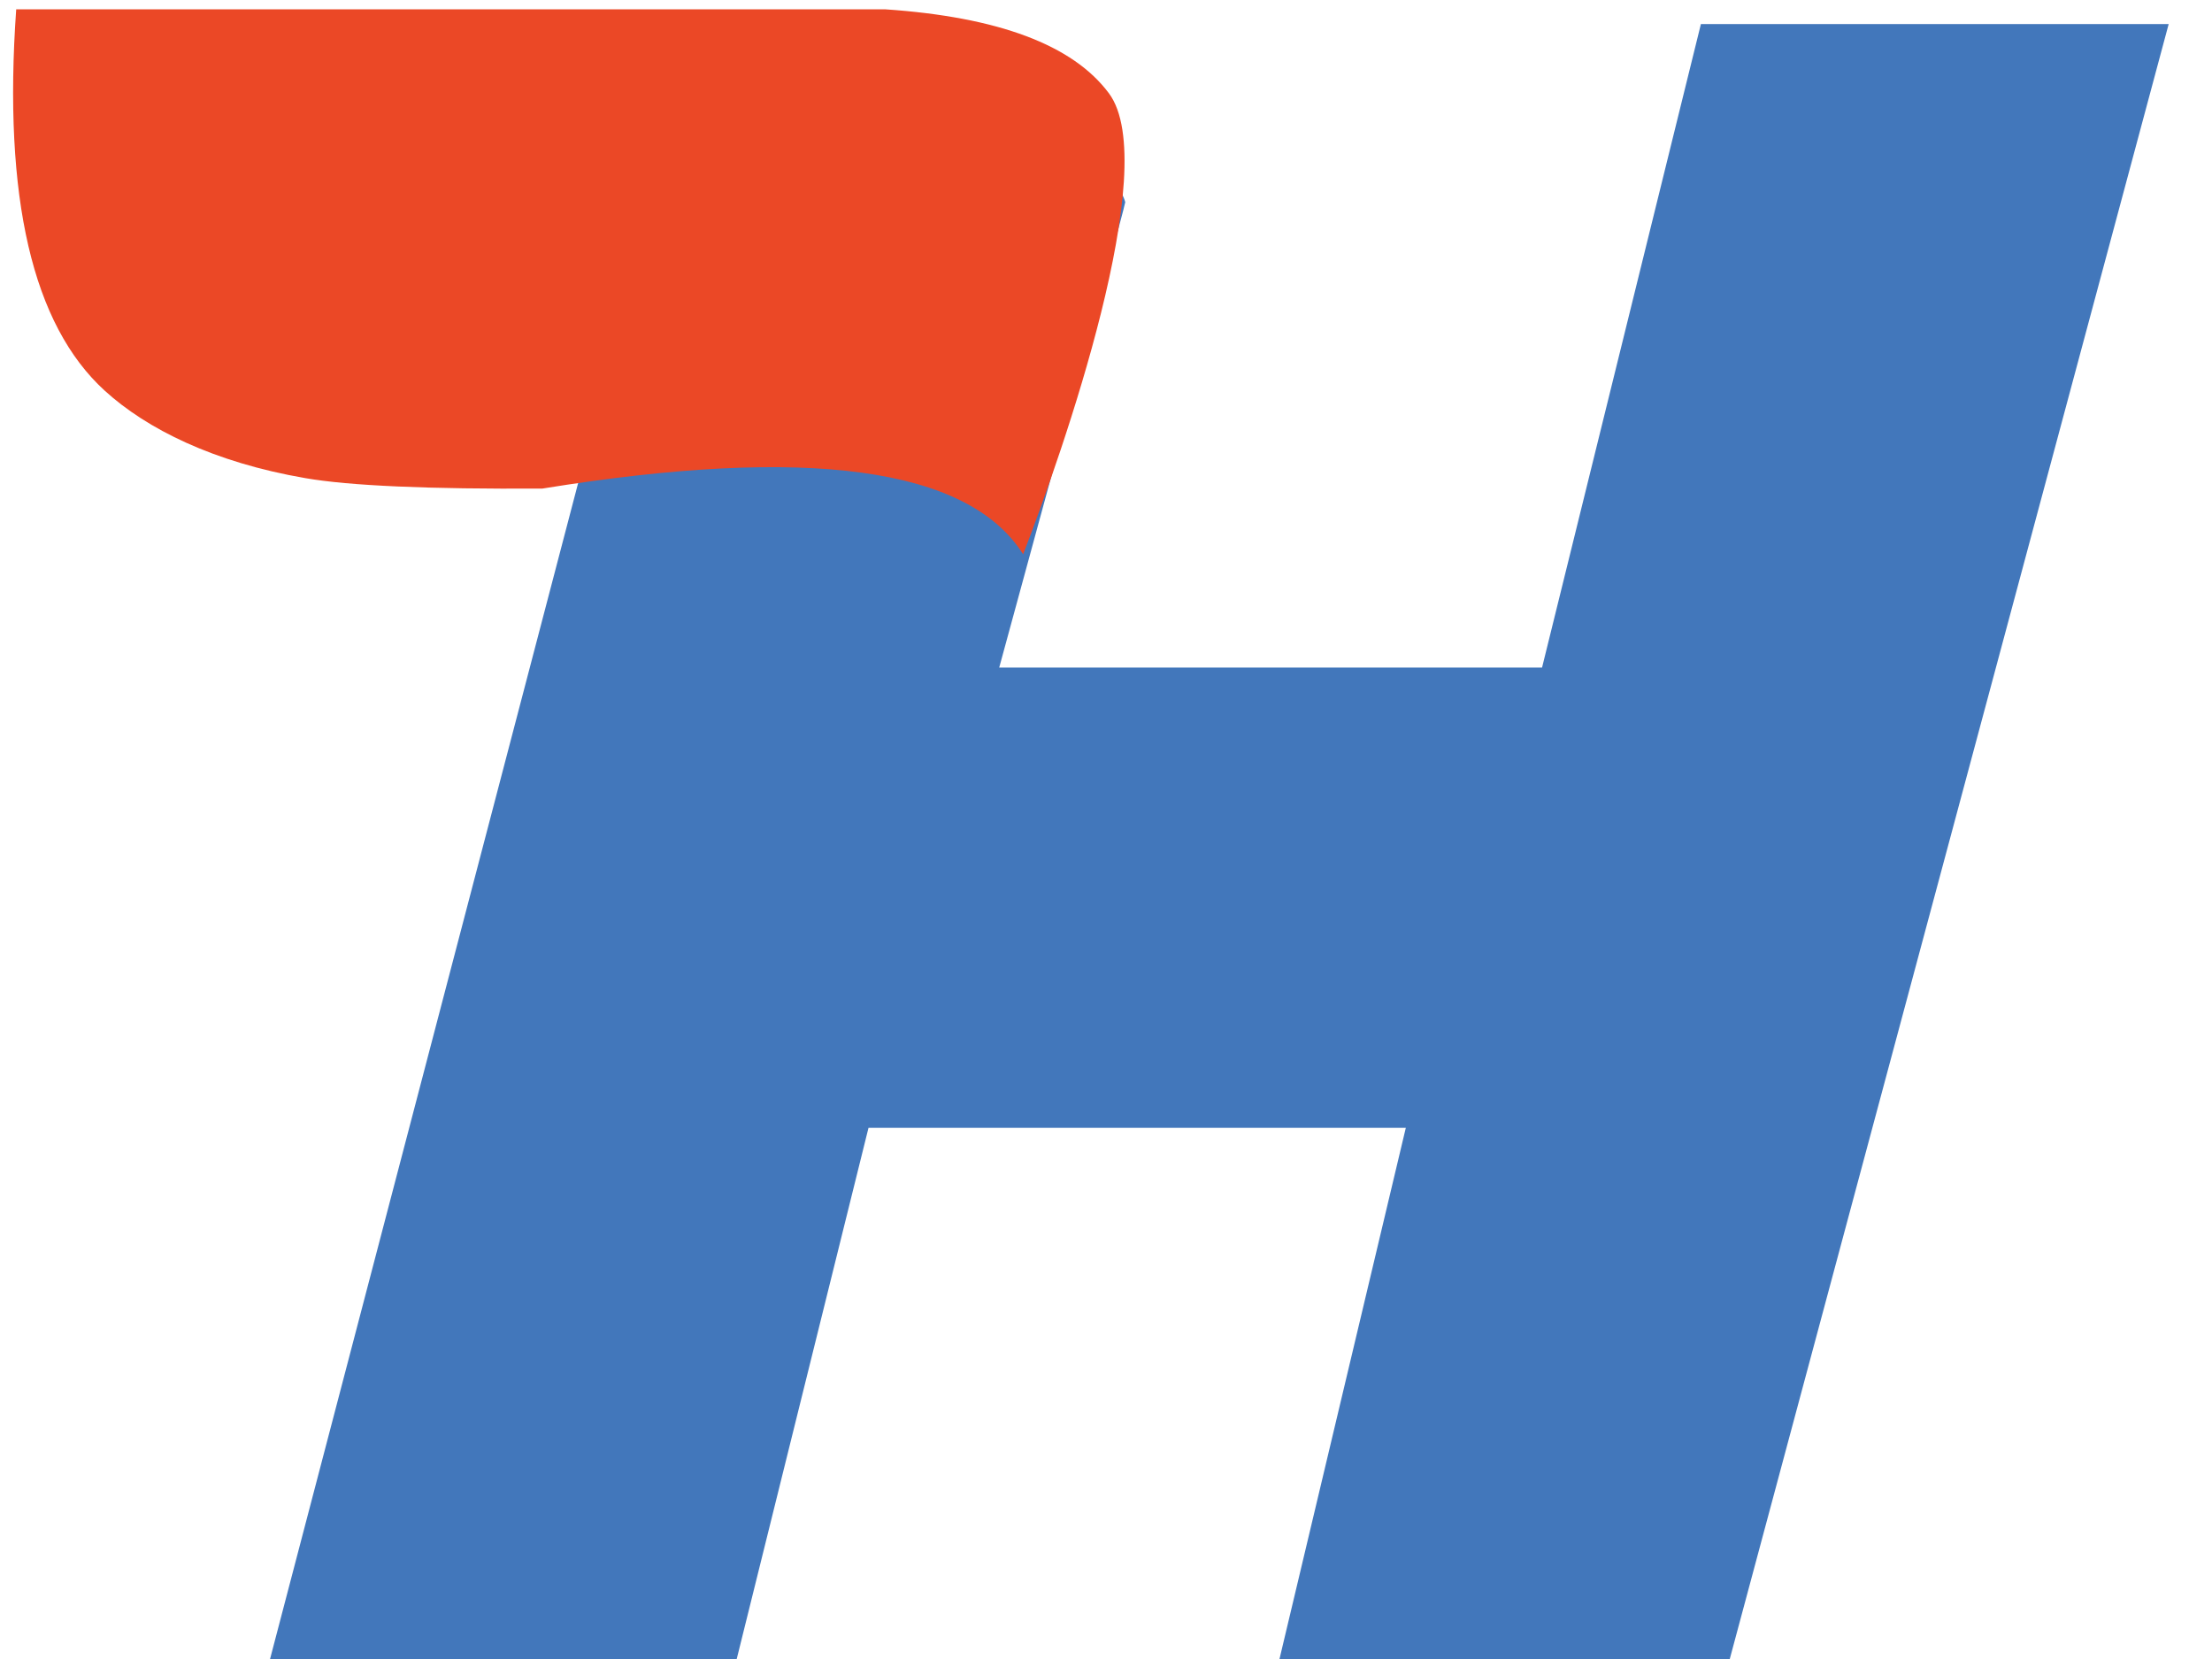
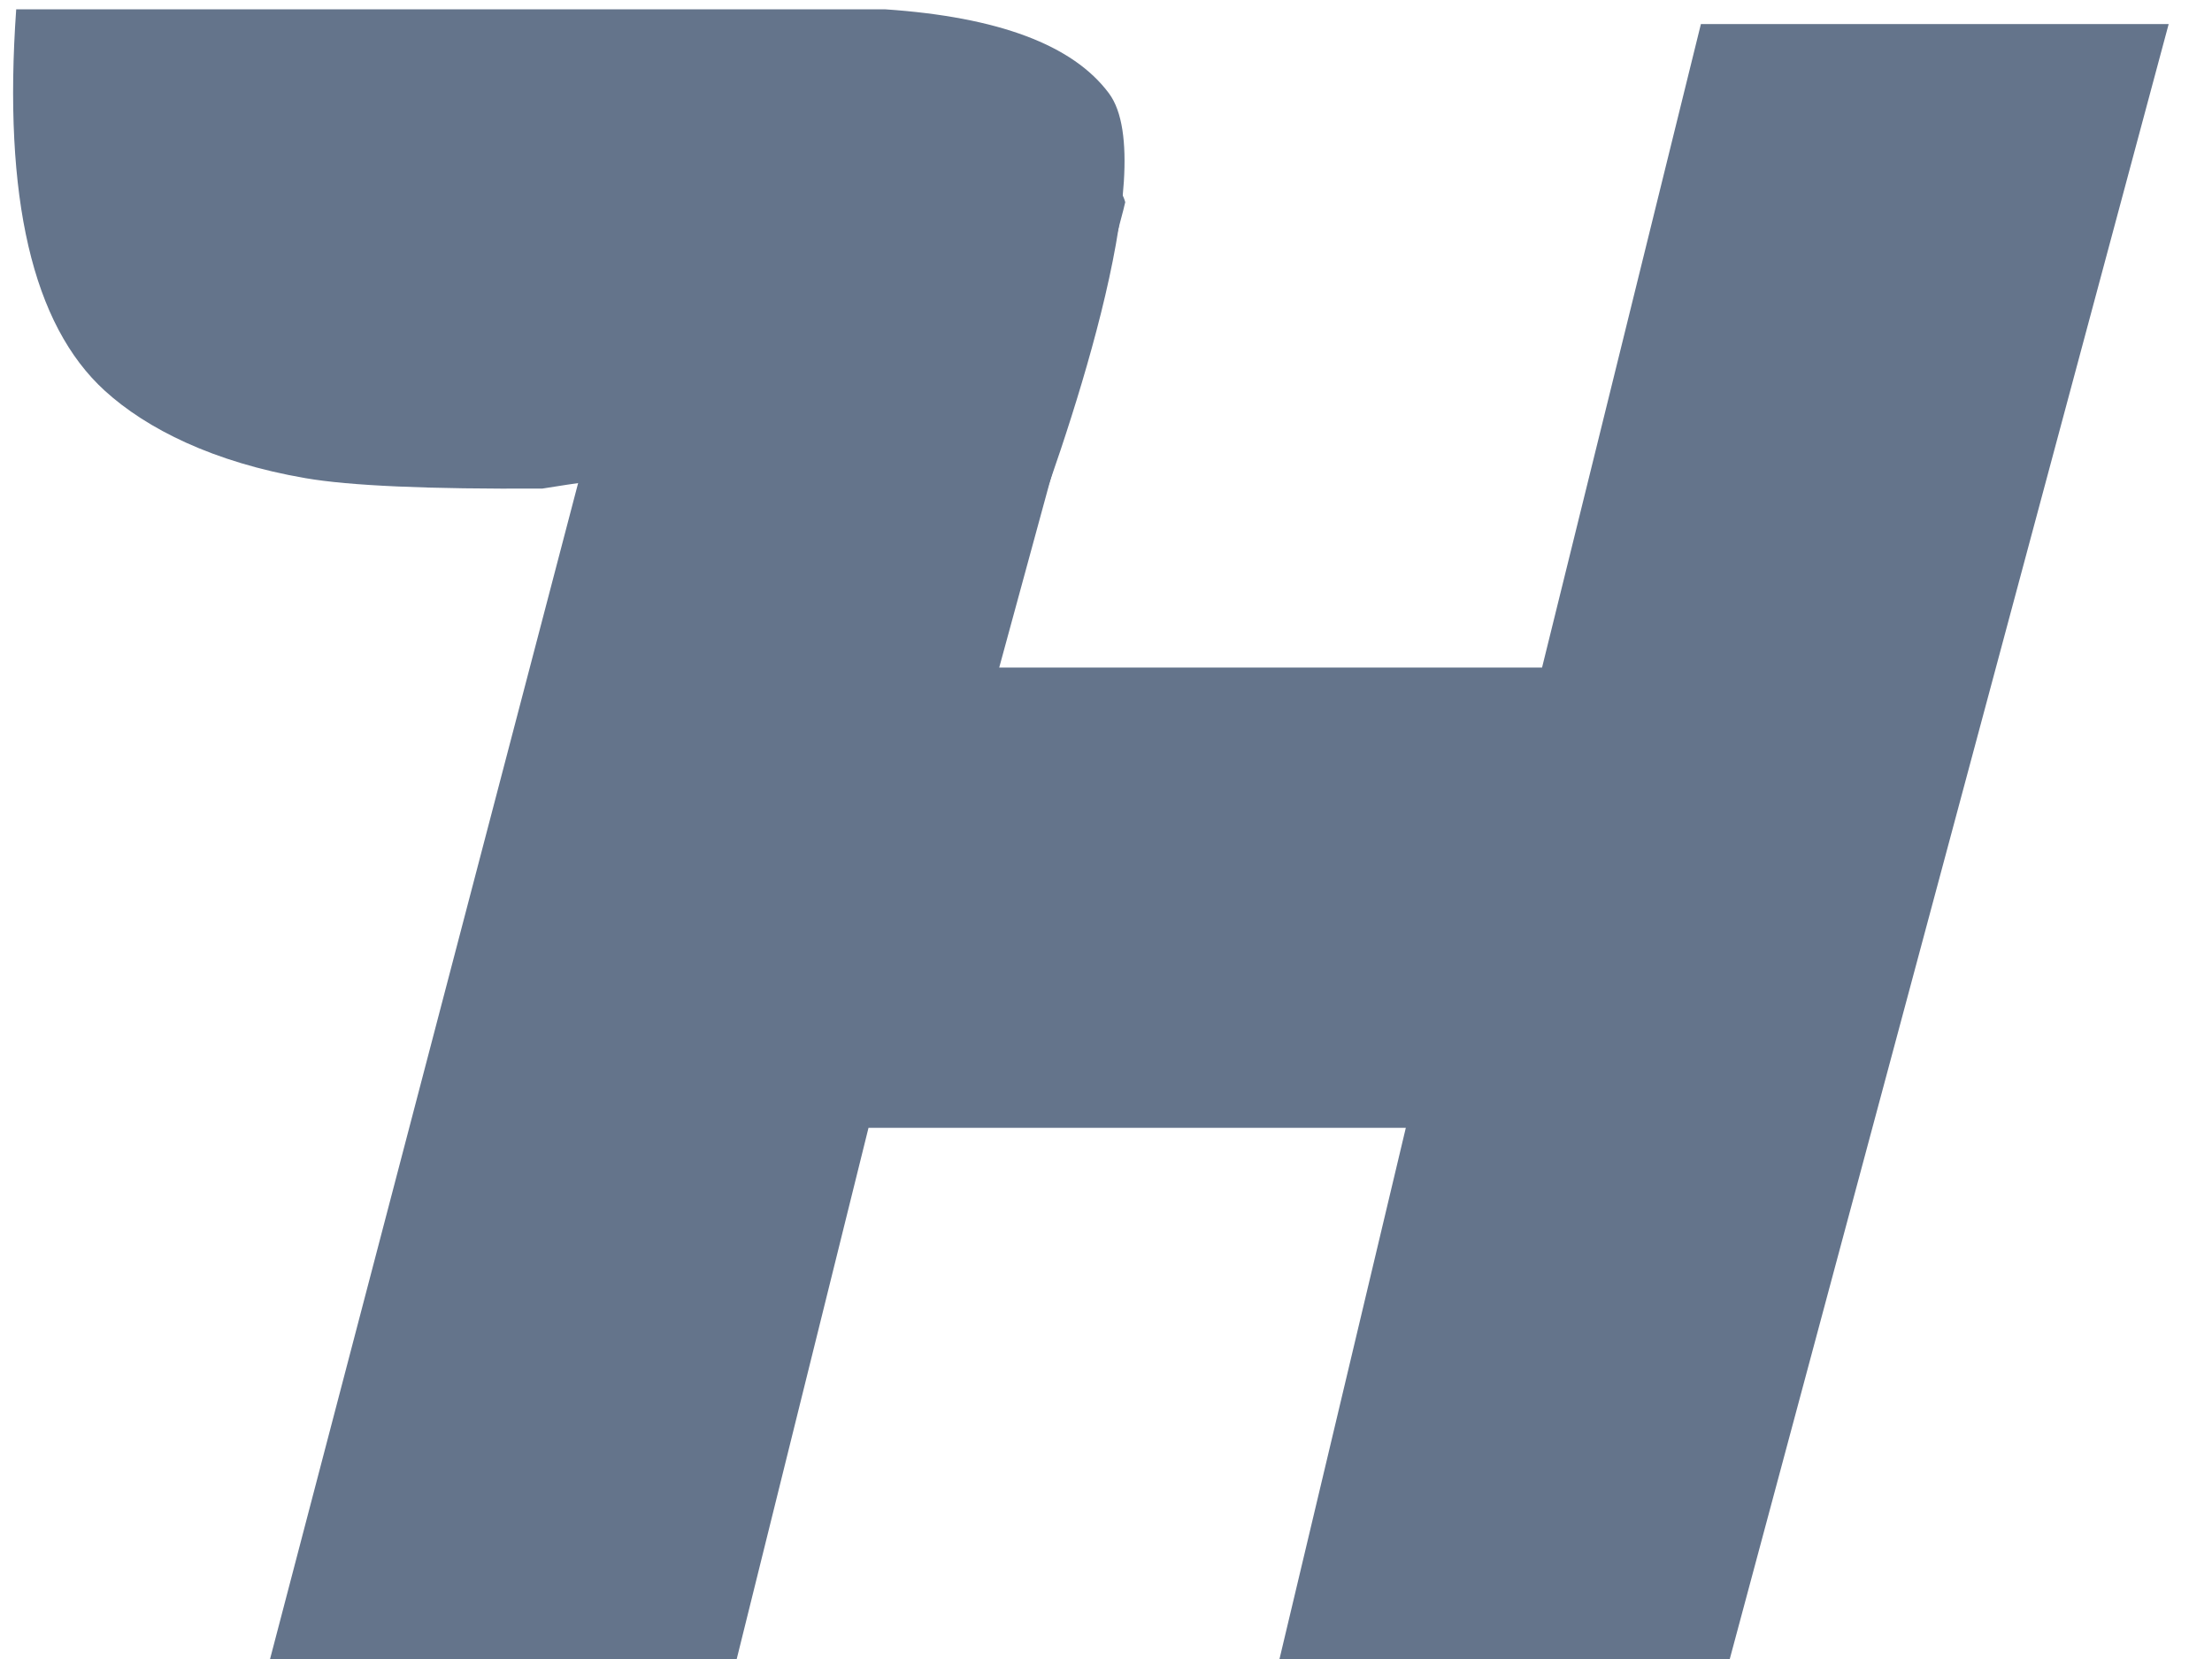
<svg xmlns="http://www.w3.org/2000/svg" width="32px" height="24px" viewBox="0 0 32 24" version="1.1">
  <g id="pc" stroke="none" stroke-width="1" fill="none" fill-rule="evenodd">
    <g id="首页-交互" transform="translate(-246, -18)">
      <g id="logo备份" transform="translate(246.1893, 18.13479)">
-         <path d="M24.417,0.213 L31.184,0.213 L24.834,23.867 L18.32,23.867 L20.148,16.181 L12.375,16.181 L10.468,23.867 L3.717,23.867 L9.914,0.213 C13.849,1.226 15.907,2.085 16.089,2.79 C16.094,2.808 15.486,5.052 14.266,9.522 L22.119,9.522 L24.417,0.213 Z" id="矩形" fill="#4277BB" />
-         <path d="M12.616,-6.21724894e-15 C14.253,0.111 15.332,0.515 15.853,1.215 C16.635,2.264 15.181,6.412 14.612,7.884 C13.818,6.627 11.5,6.31 7.658,6.933 C6.009,6.943 4.865,6.893 4.227,6.782 C2.903,6.554 1.934,6.071 1.327,5.518 C0.28,4.565 -0.147,2.726 0.045,-6.21724894e-15 L12.616,-6.21724894e-15 Z" id="矩形" fill="#EB4826" />
+         <path d="M24.417,0.213 L31.184,0.213 L24.834,23.867 L18.32,23.867 L20.148,16.181 L12.375,16.181 L10.468,23.867 L3.717,23.867 L9.914,0.213 C13.849,1.226 15.907,2.085 16.089,2.79 C16.094,2.808 15.486,5.052 14.266,9.522 L22.119,9.522 L24.417,0.213 Z" id="矩形" fill="#64748B" />
+         <path d="M12.616,-6.21724894e-15 C14.253,0.111 15.332,0.515 15.853,1.215 C16.635,2.264 15.181,6.412 14.612,7.884 C13.818,6.627 11.5,6.31 7.658,6.933 C6.009,6.943 4.865,6.893 4.227,6.782 C2.903,6.554 1.934,6.071 1.327,5.518 C0.28,4.565 -0.147,2.726 0.045,-6.21724894e-15 L12.616,-6.21724894e-15 Z" id="矩形" fill="#64748B" />
      </g>
    </g>
  </g>
</svg>
